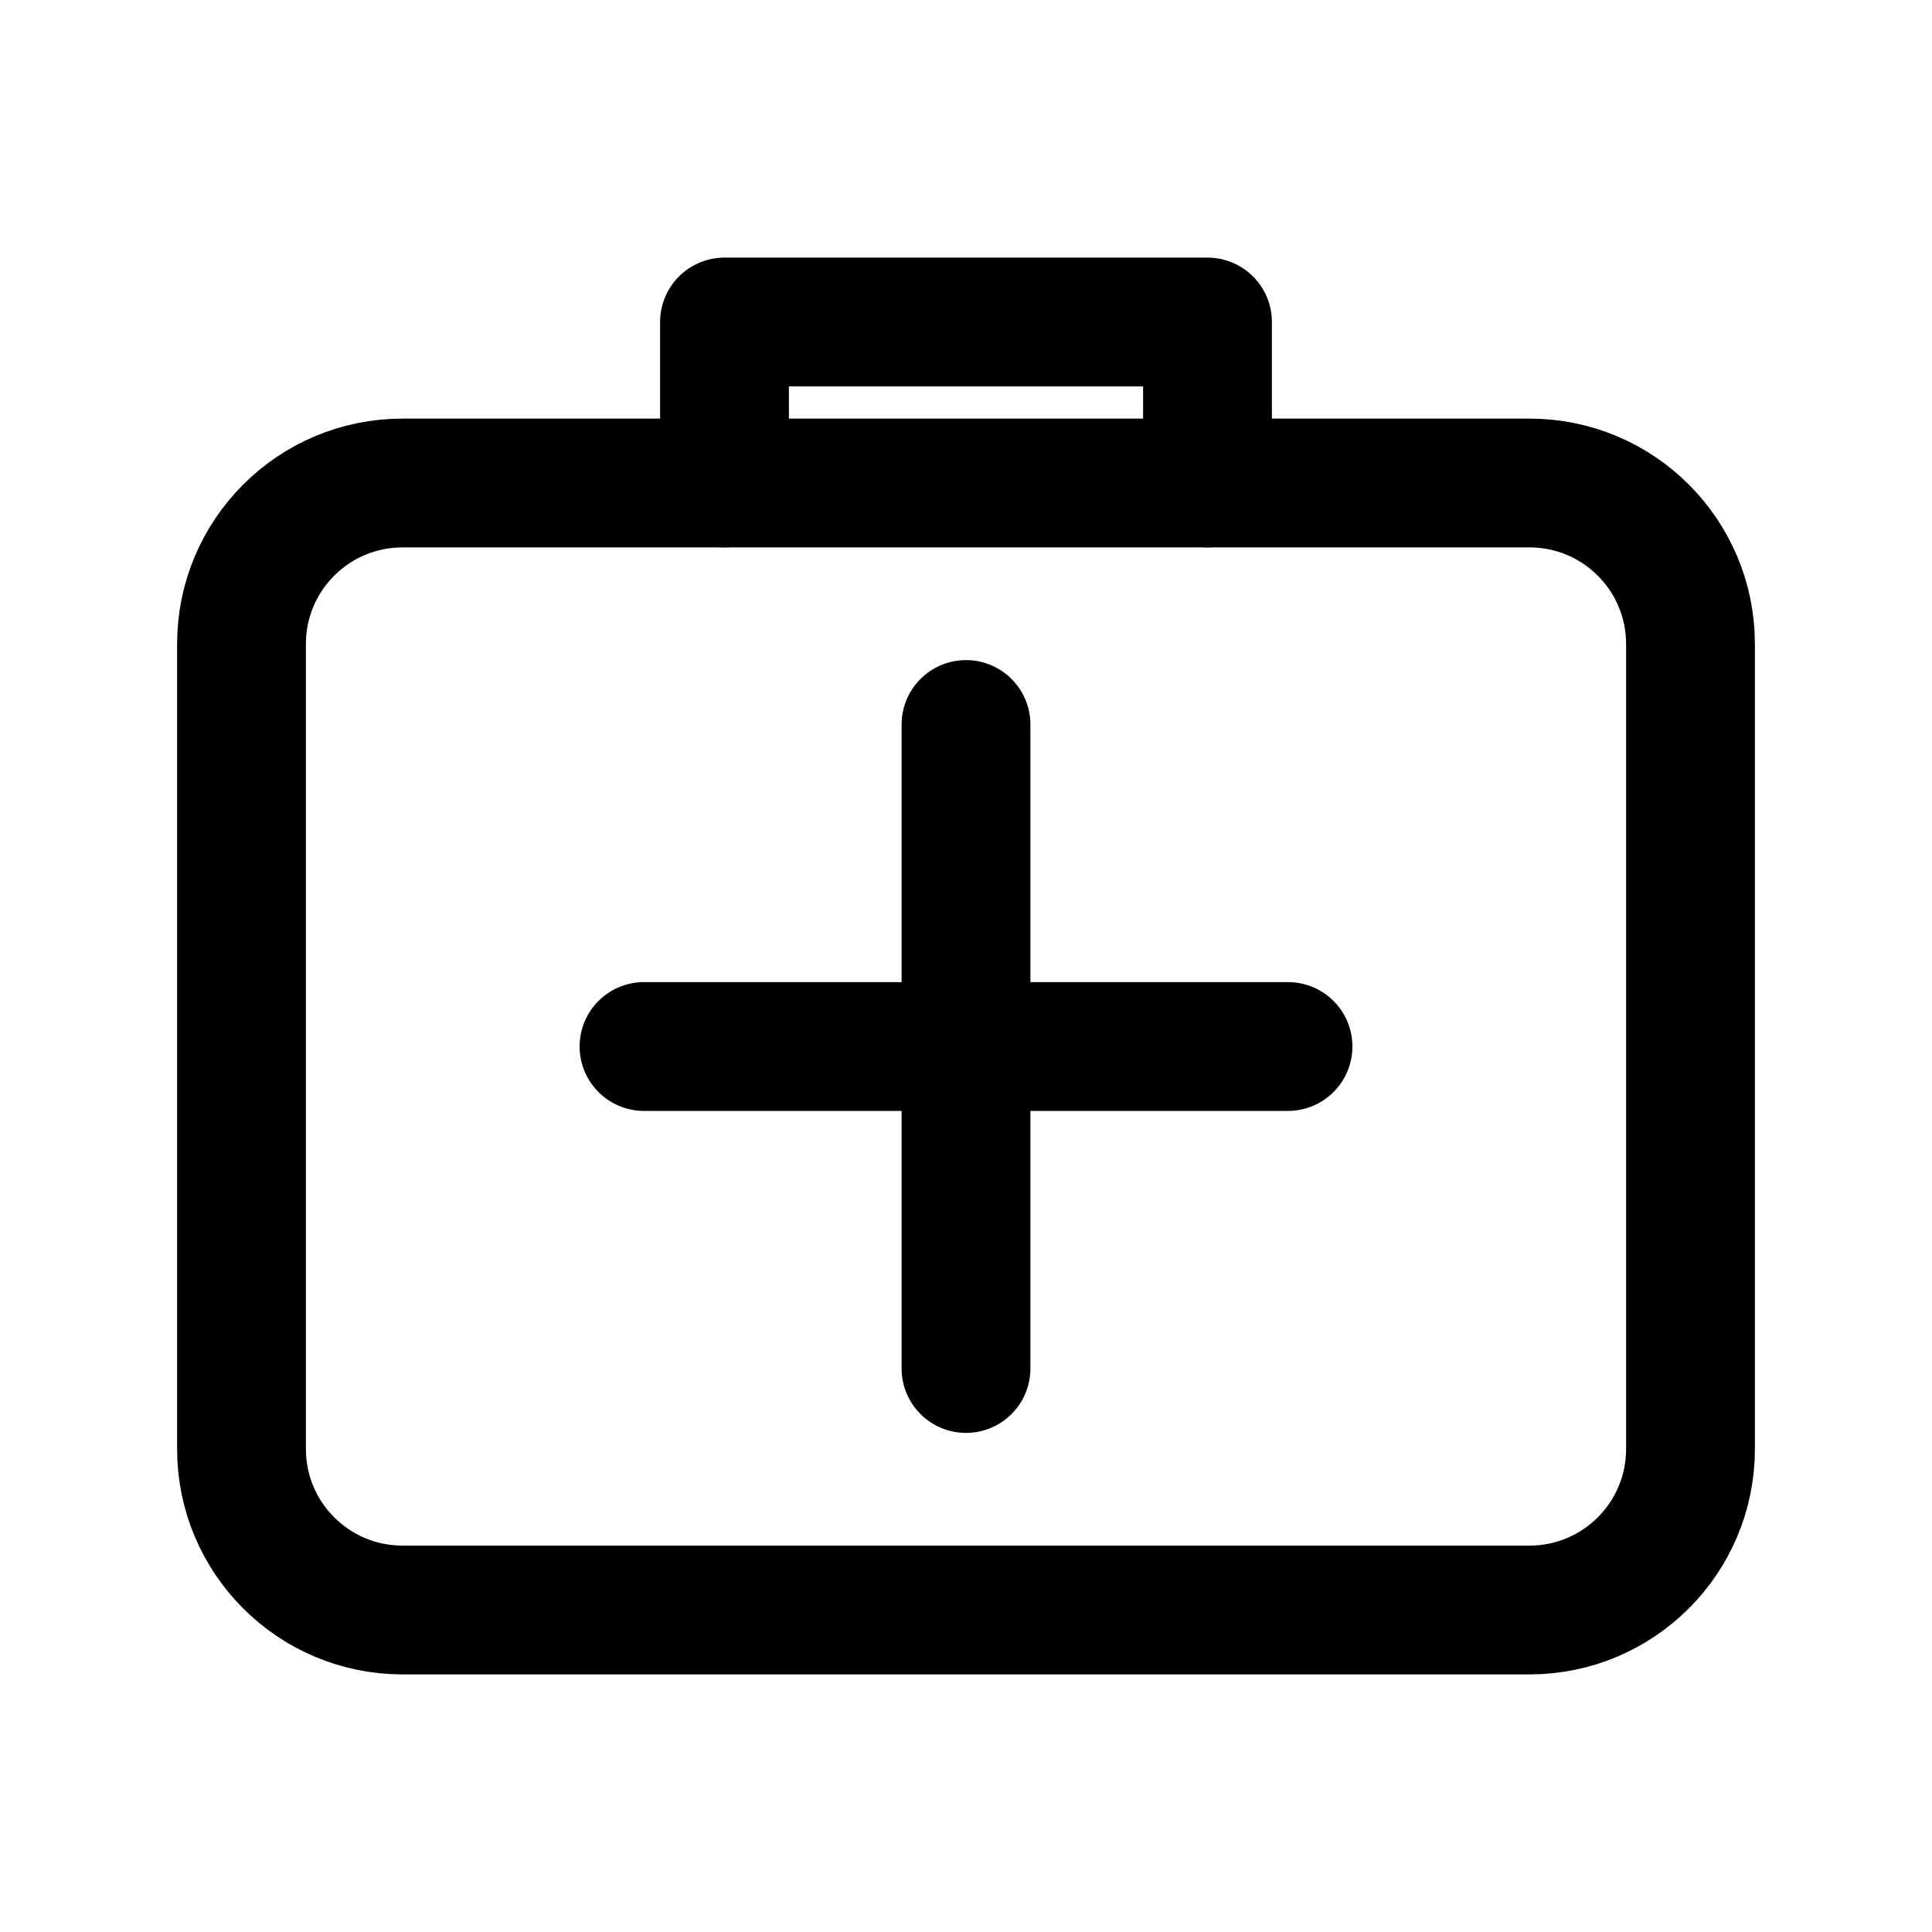
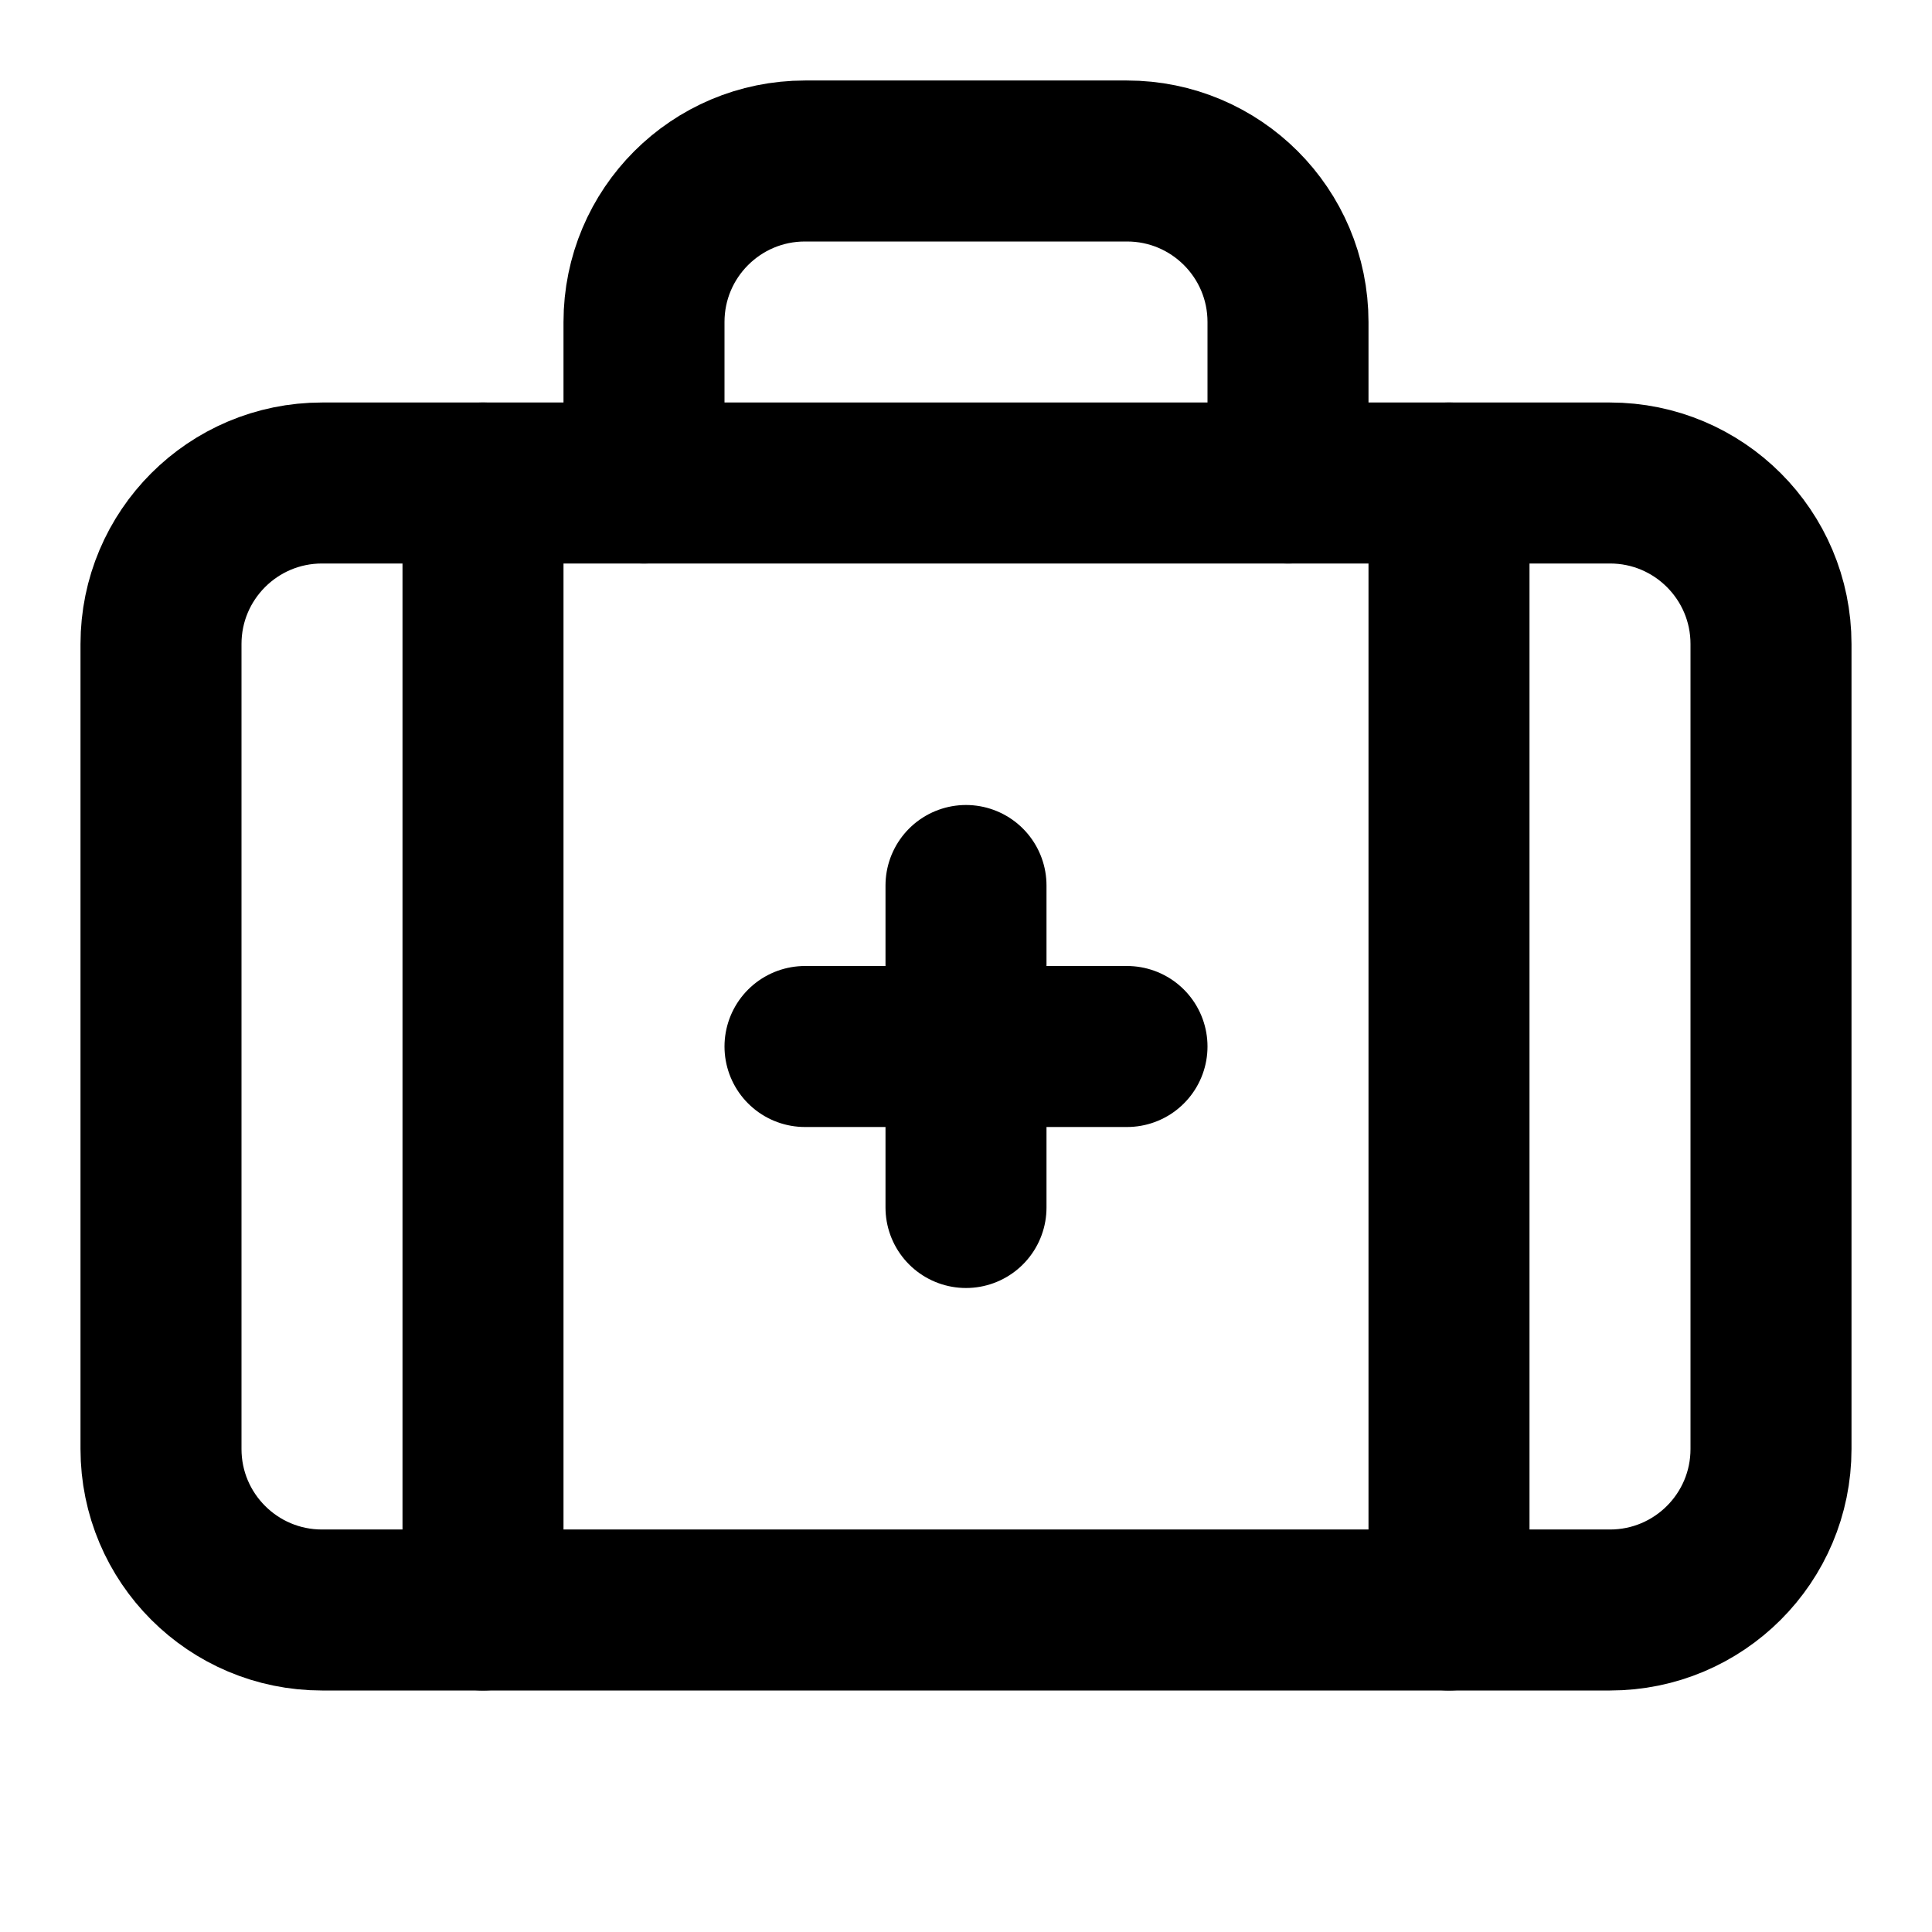
- <svg xmlns="http://www.w3.org/2000/svg" viewBox="0 0 24 24" fill="none" stroke="currentColor" stroke-width="1.6" stroke-linecap="round" stroke-linejoin="round">
-   <rect x="3" y="6" width="18" height="14" rx="2" />
-   <path d="M12 9v8M8 13h8" />
-   <path d="M9 6V4h6v2" />
+ <svg xmlns="http://www.w3.org/2000/svg" width="24" height="24" viewBox="0 0 24 24" fill="none" stroke="currentColor" stroke-width="2" stroke-linecap="round" stroke-linejoin="round">
+   <path d="M12 11v4" />
+   <path d="M14 13h-4" />
+   <path d="M16 6V4a2 2 0 0 0-2-2h-4a2 2 0 0 0-2 2v2" />
+   <path d="M18 6v14" />
+   <path d="M6 6v14" />
+   <rect width="20" height="14" x="2" y="6" rx="2" />
</svg>
